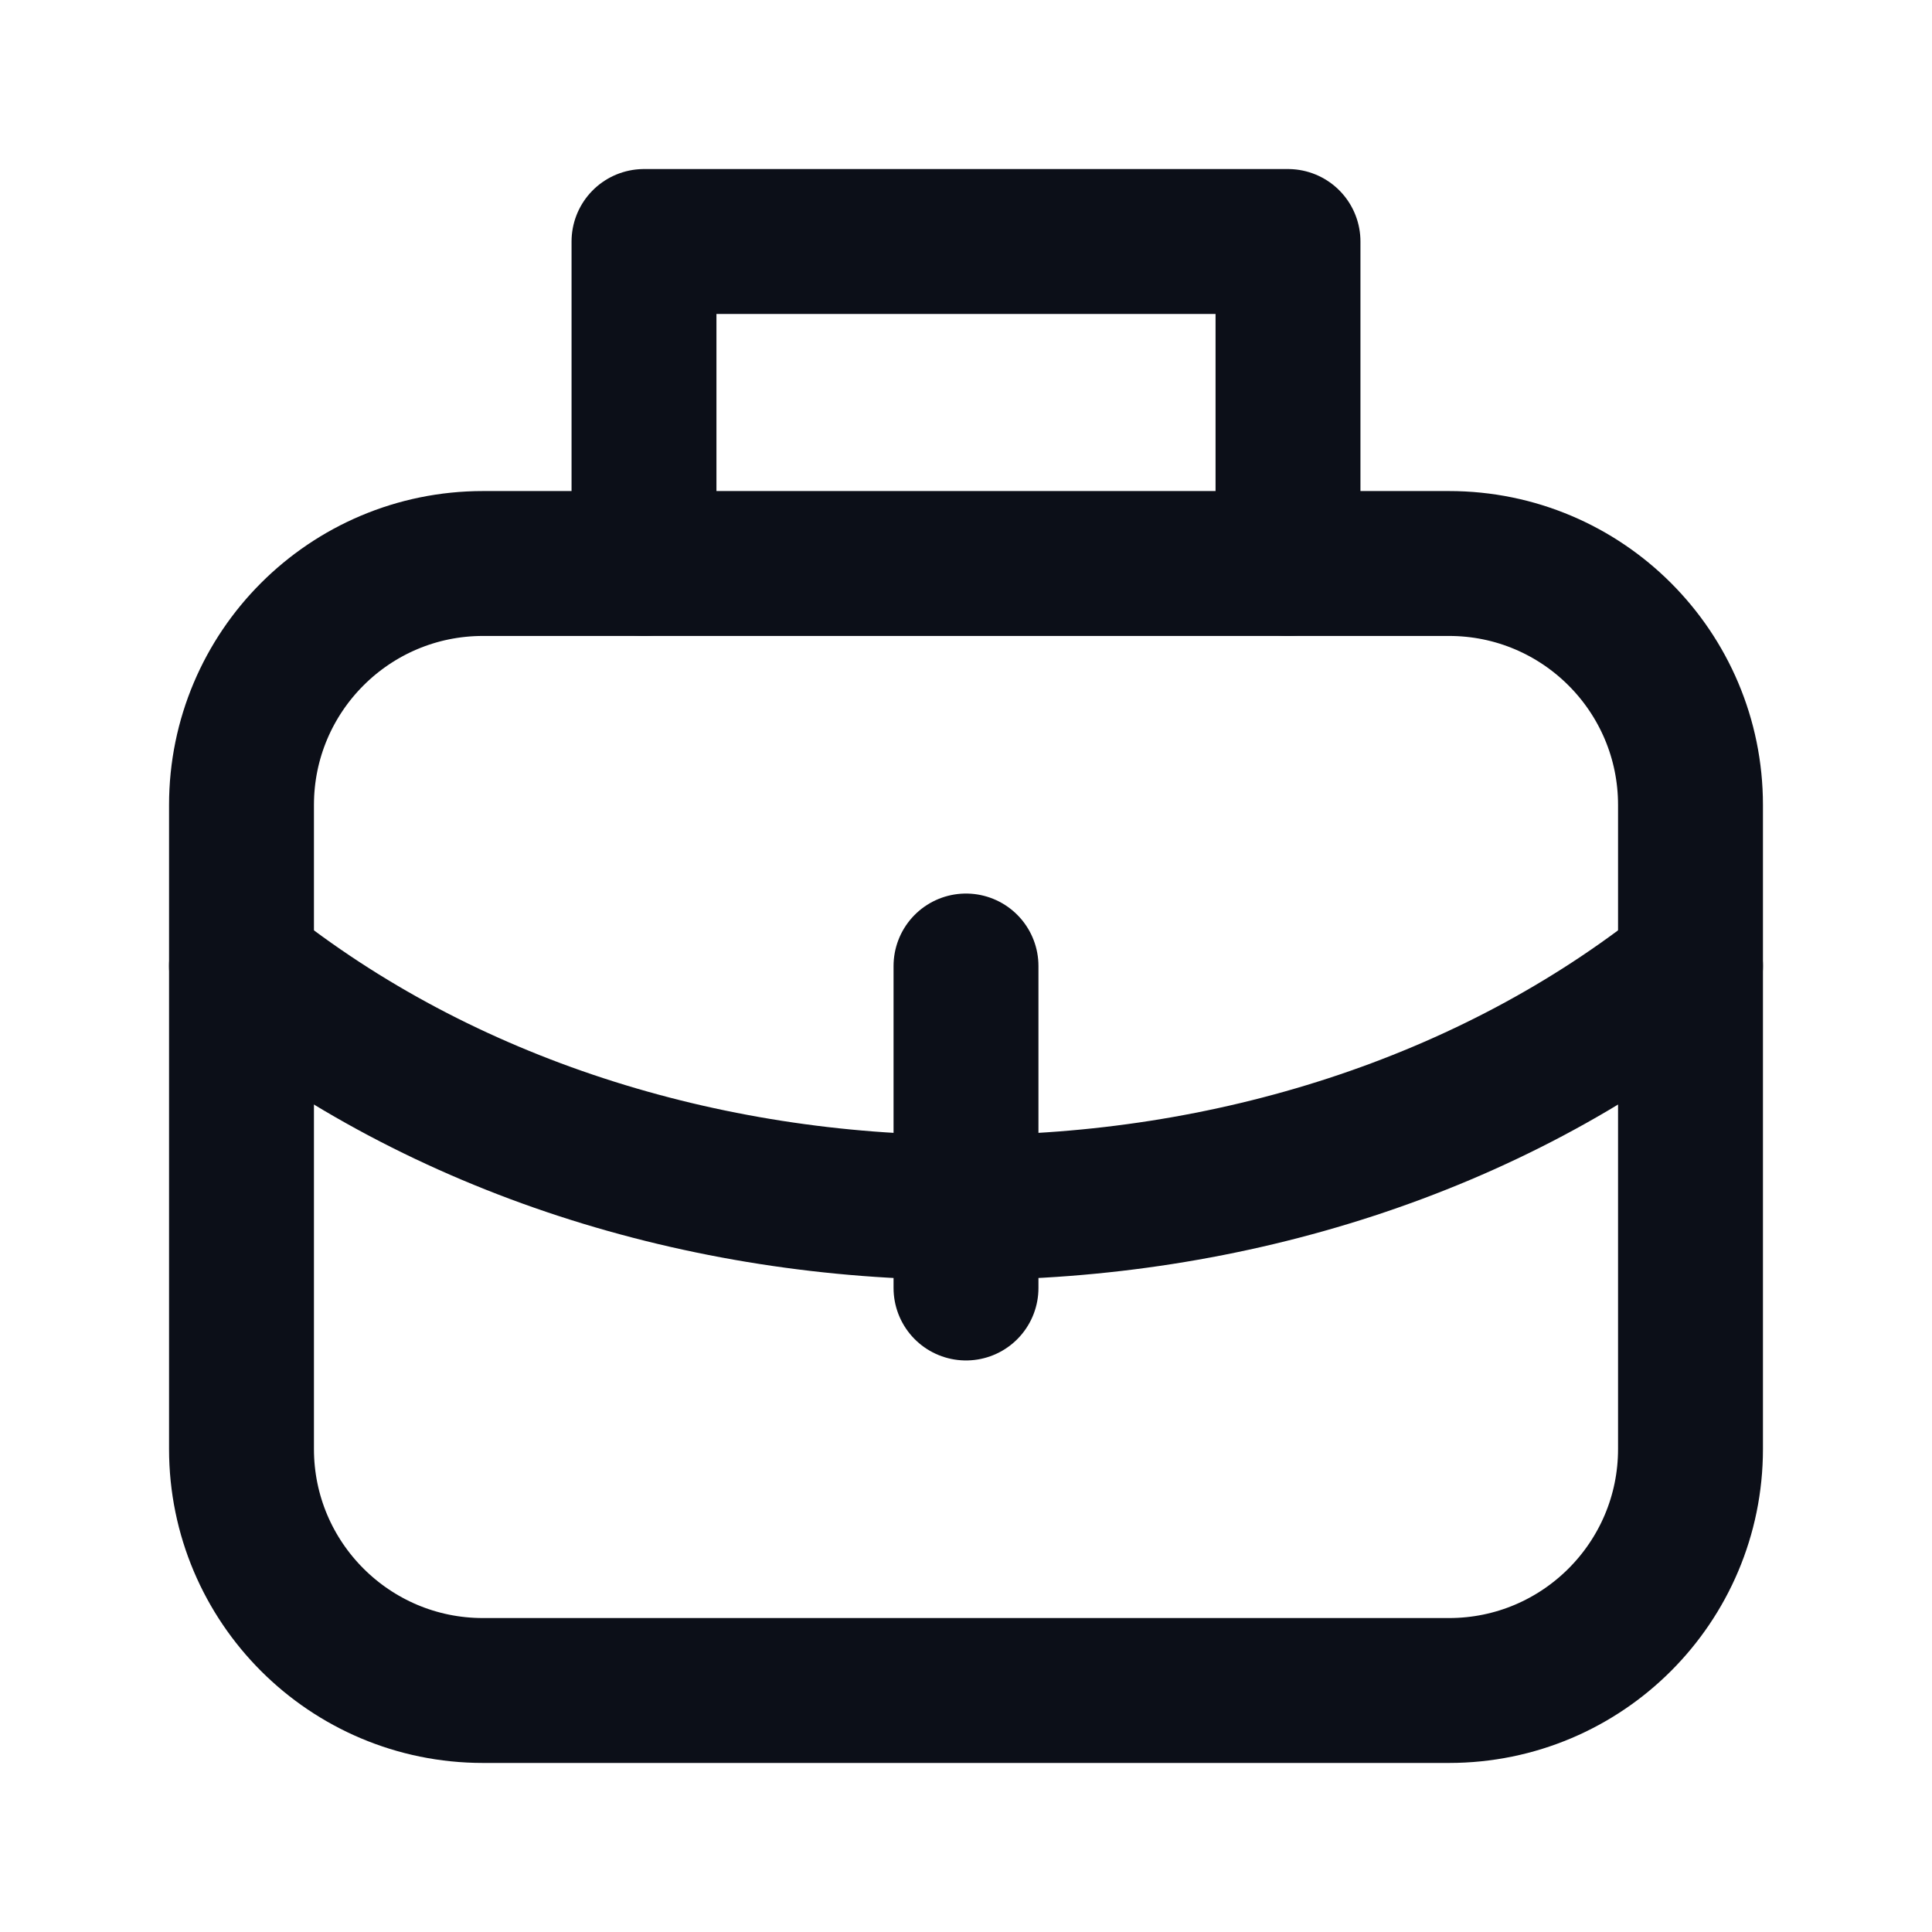
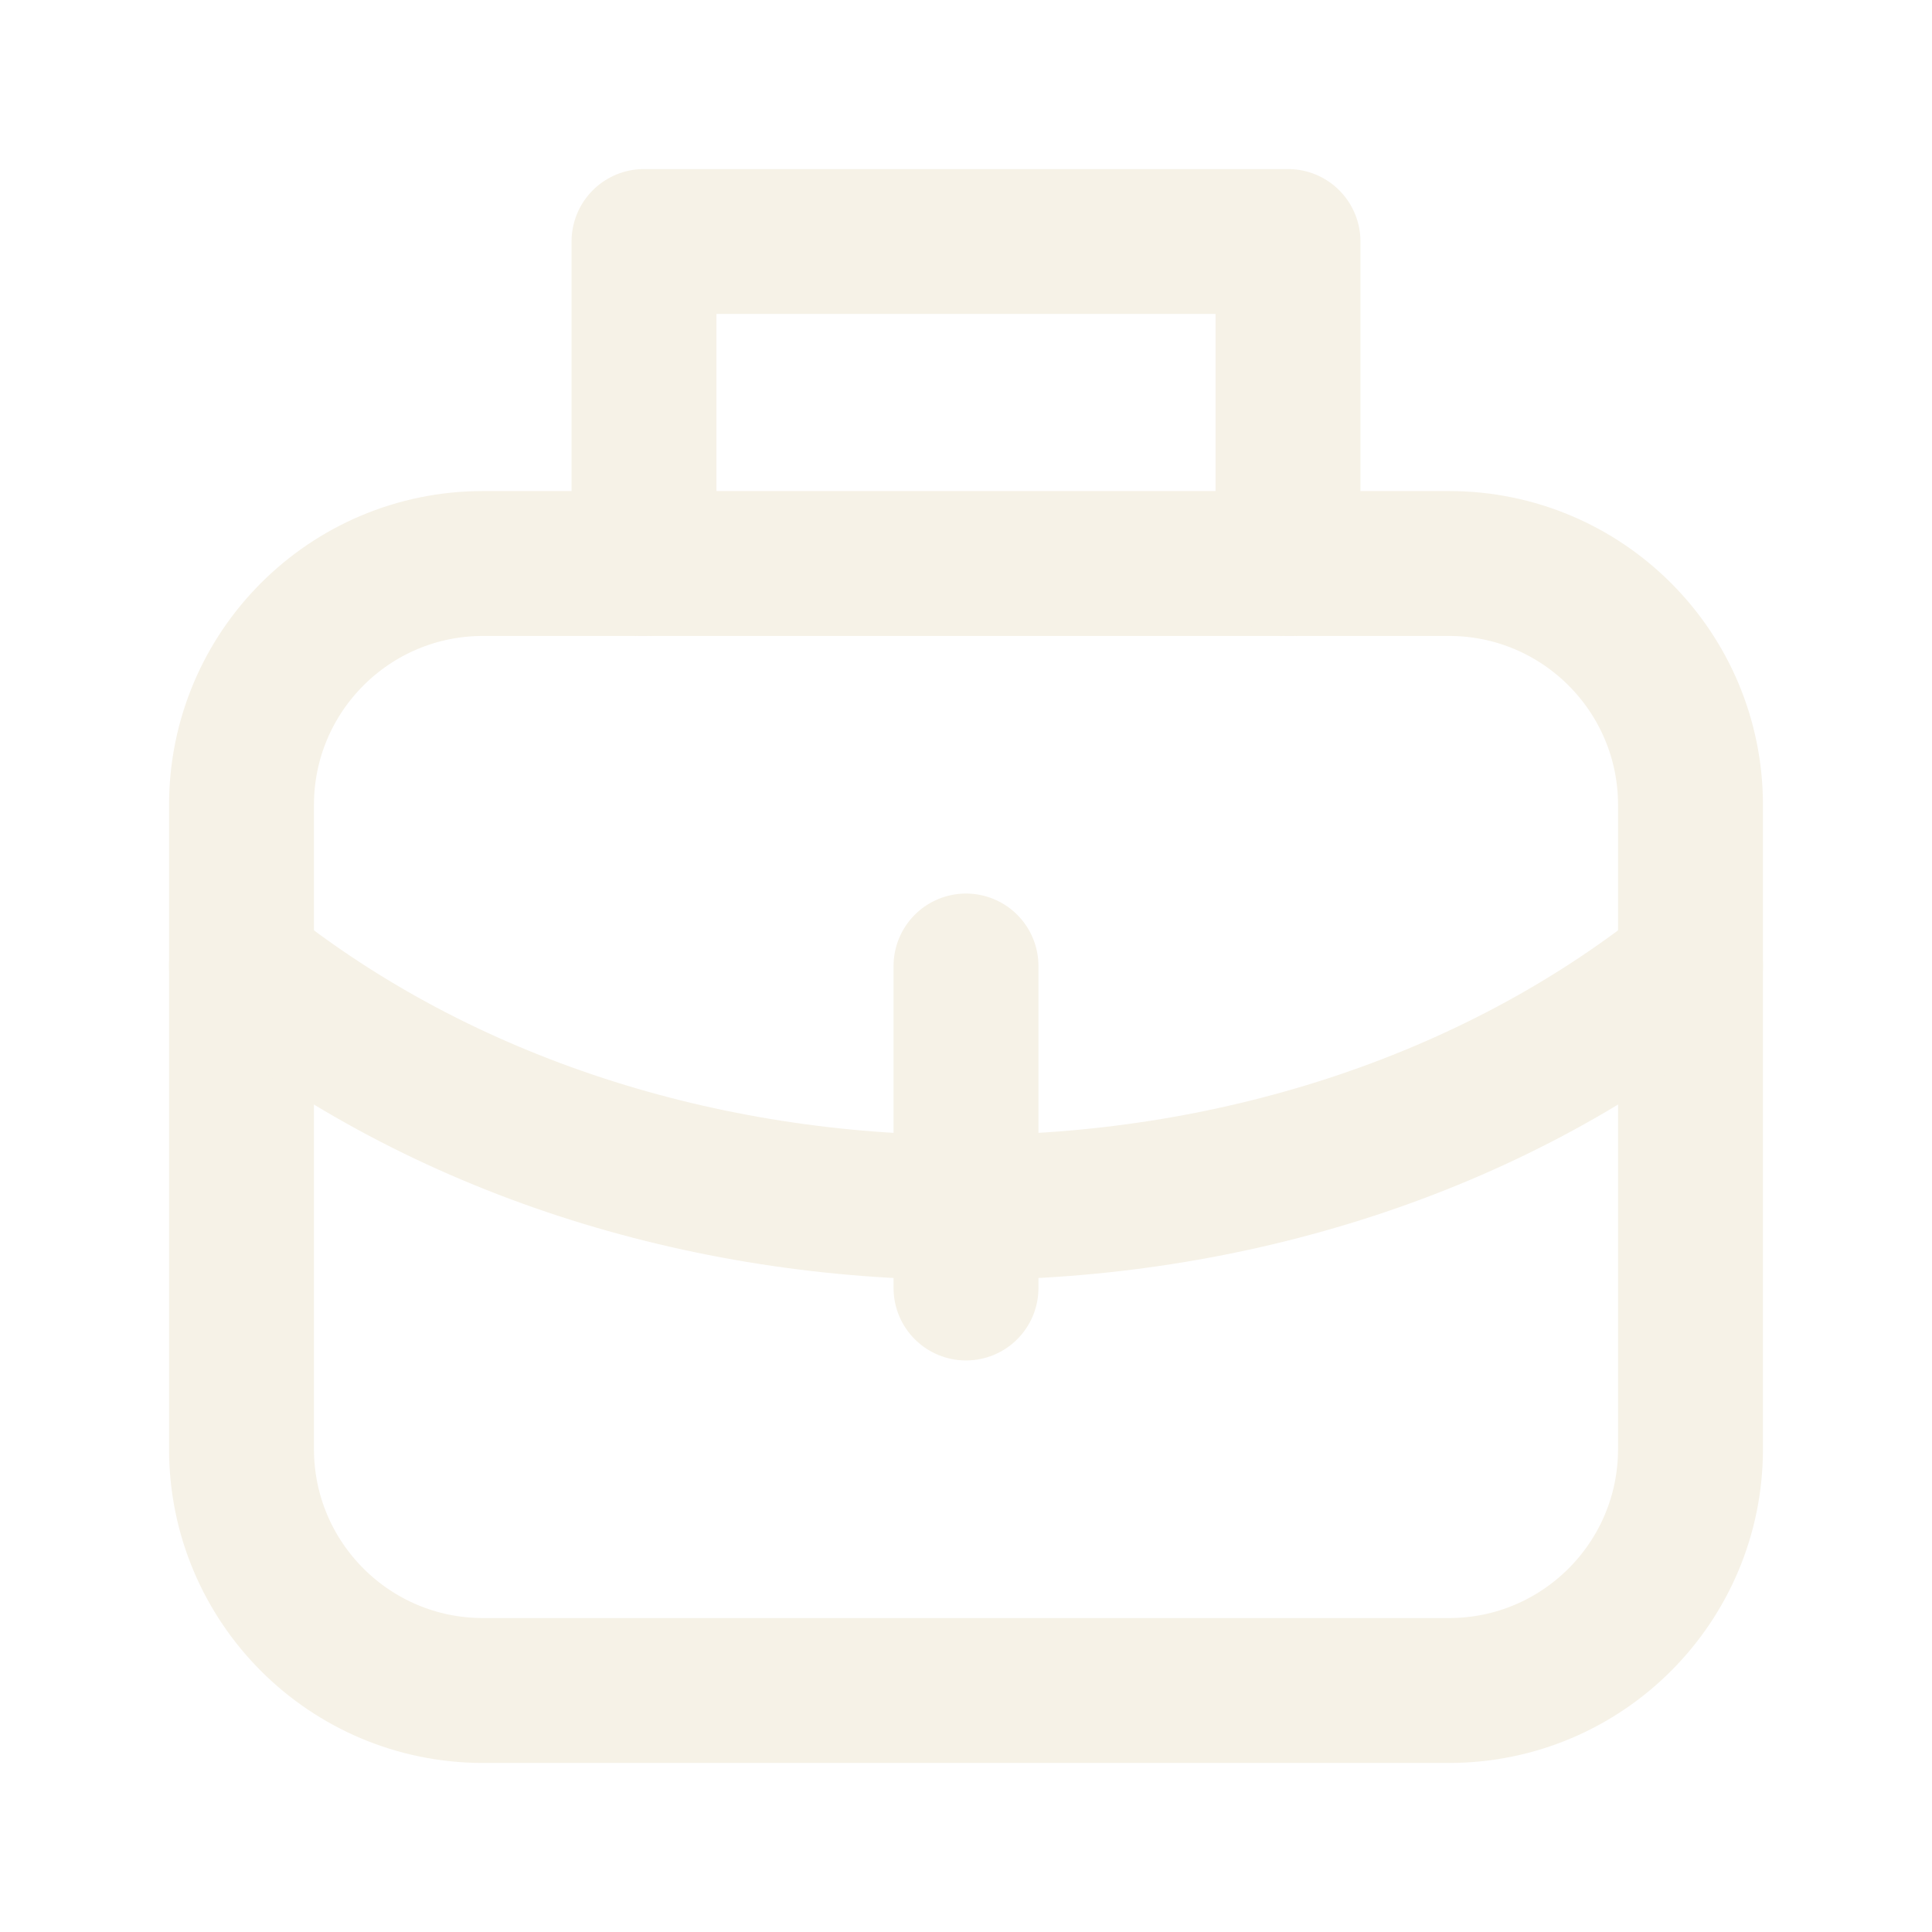
<svg xmlns="http://www.w3.org/2000/svg" viewBox="0 0 24 24" width="24" height="24">
-   <g fill="none" stroke="#0C0F18" stroke-width="1.8" stroke-linecap="round" stroke-linejoin="round">
+   <g fill="none" stroke="#F6F2E7" stroke-width="1.8" stroke-linecap="round" stroke-linejoin="round">
    <rect x="3" y="7" width="18" height="14" rx="3" />
    <path d="M8 7V3h8v4M3 12c5 4 13 4 18 0M12 12v4" />
  </g>
</svg>
